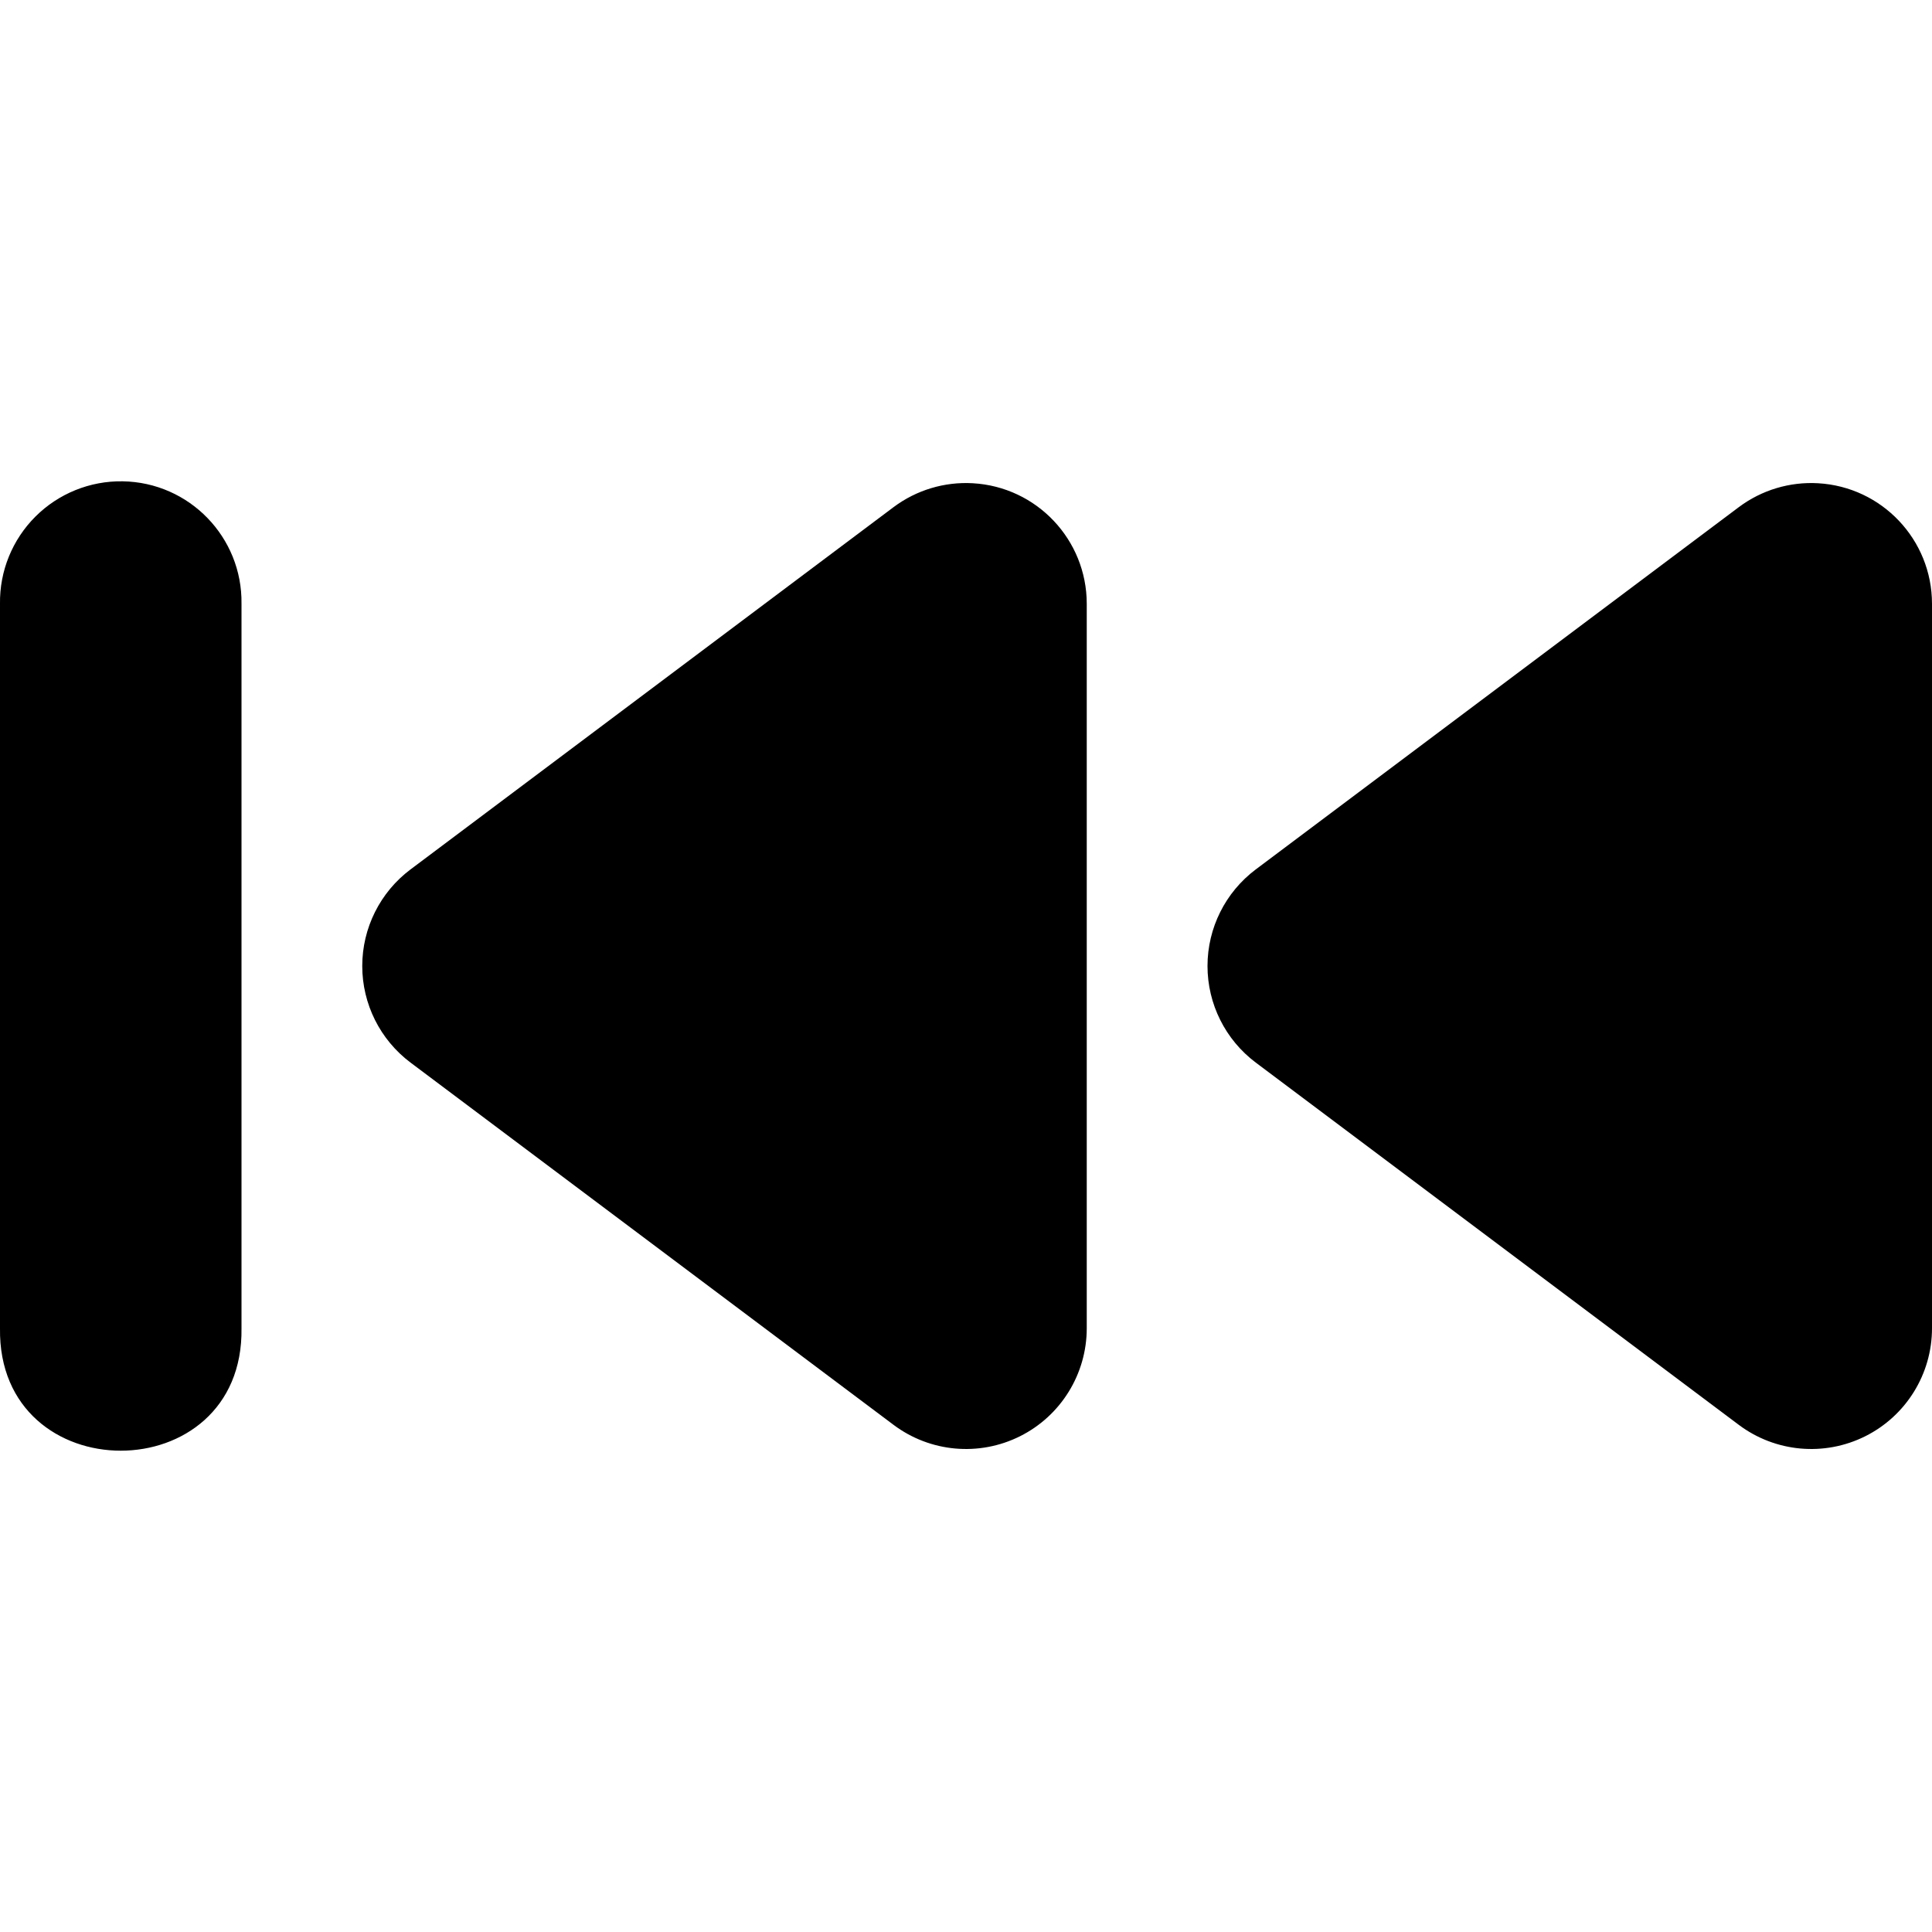
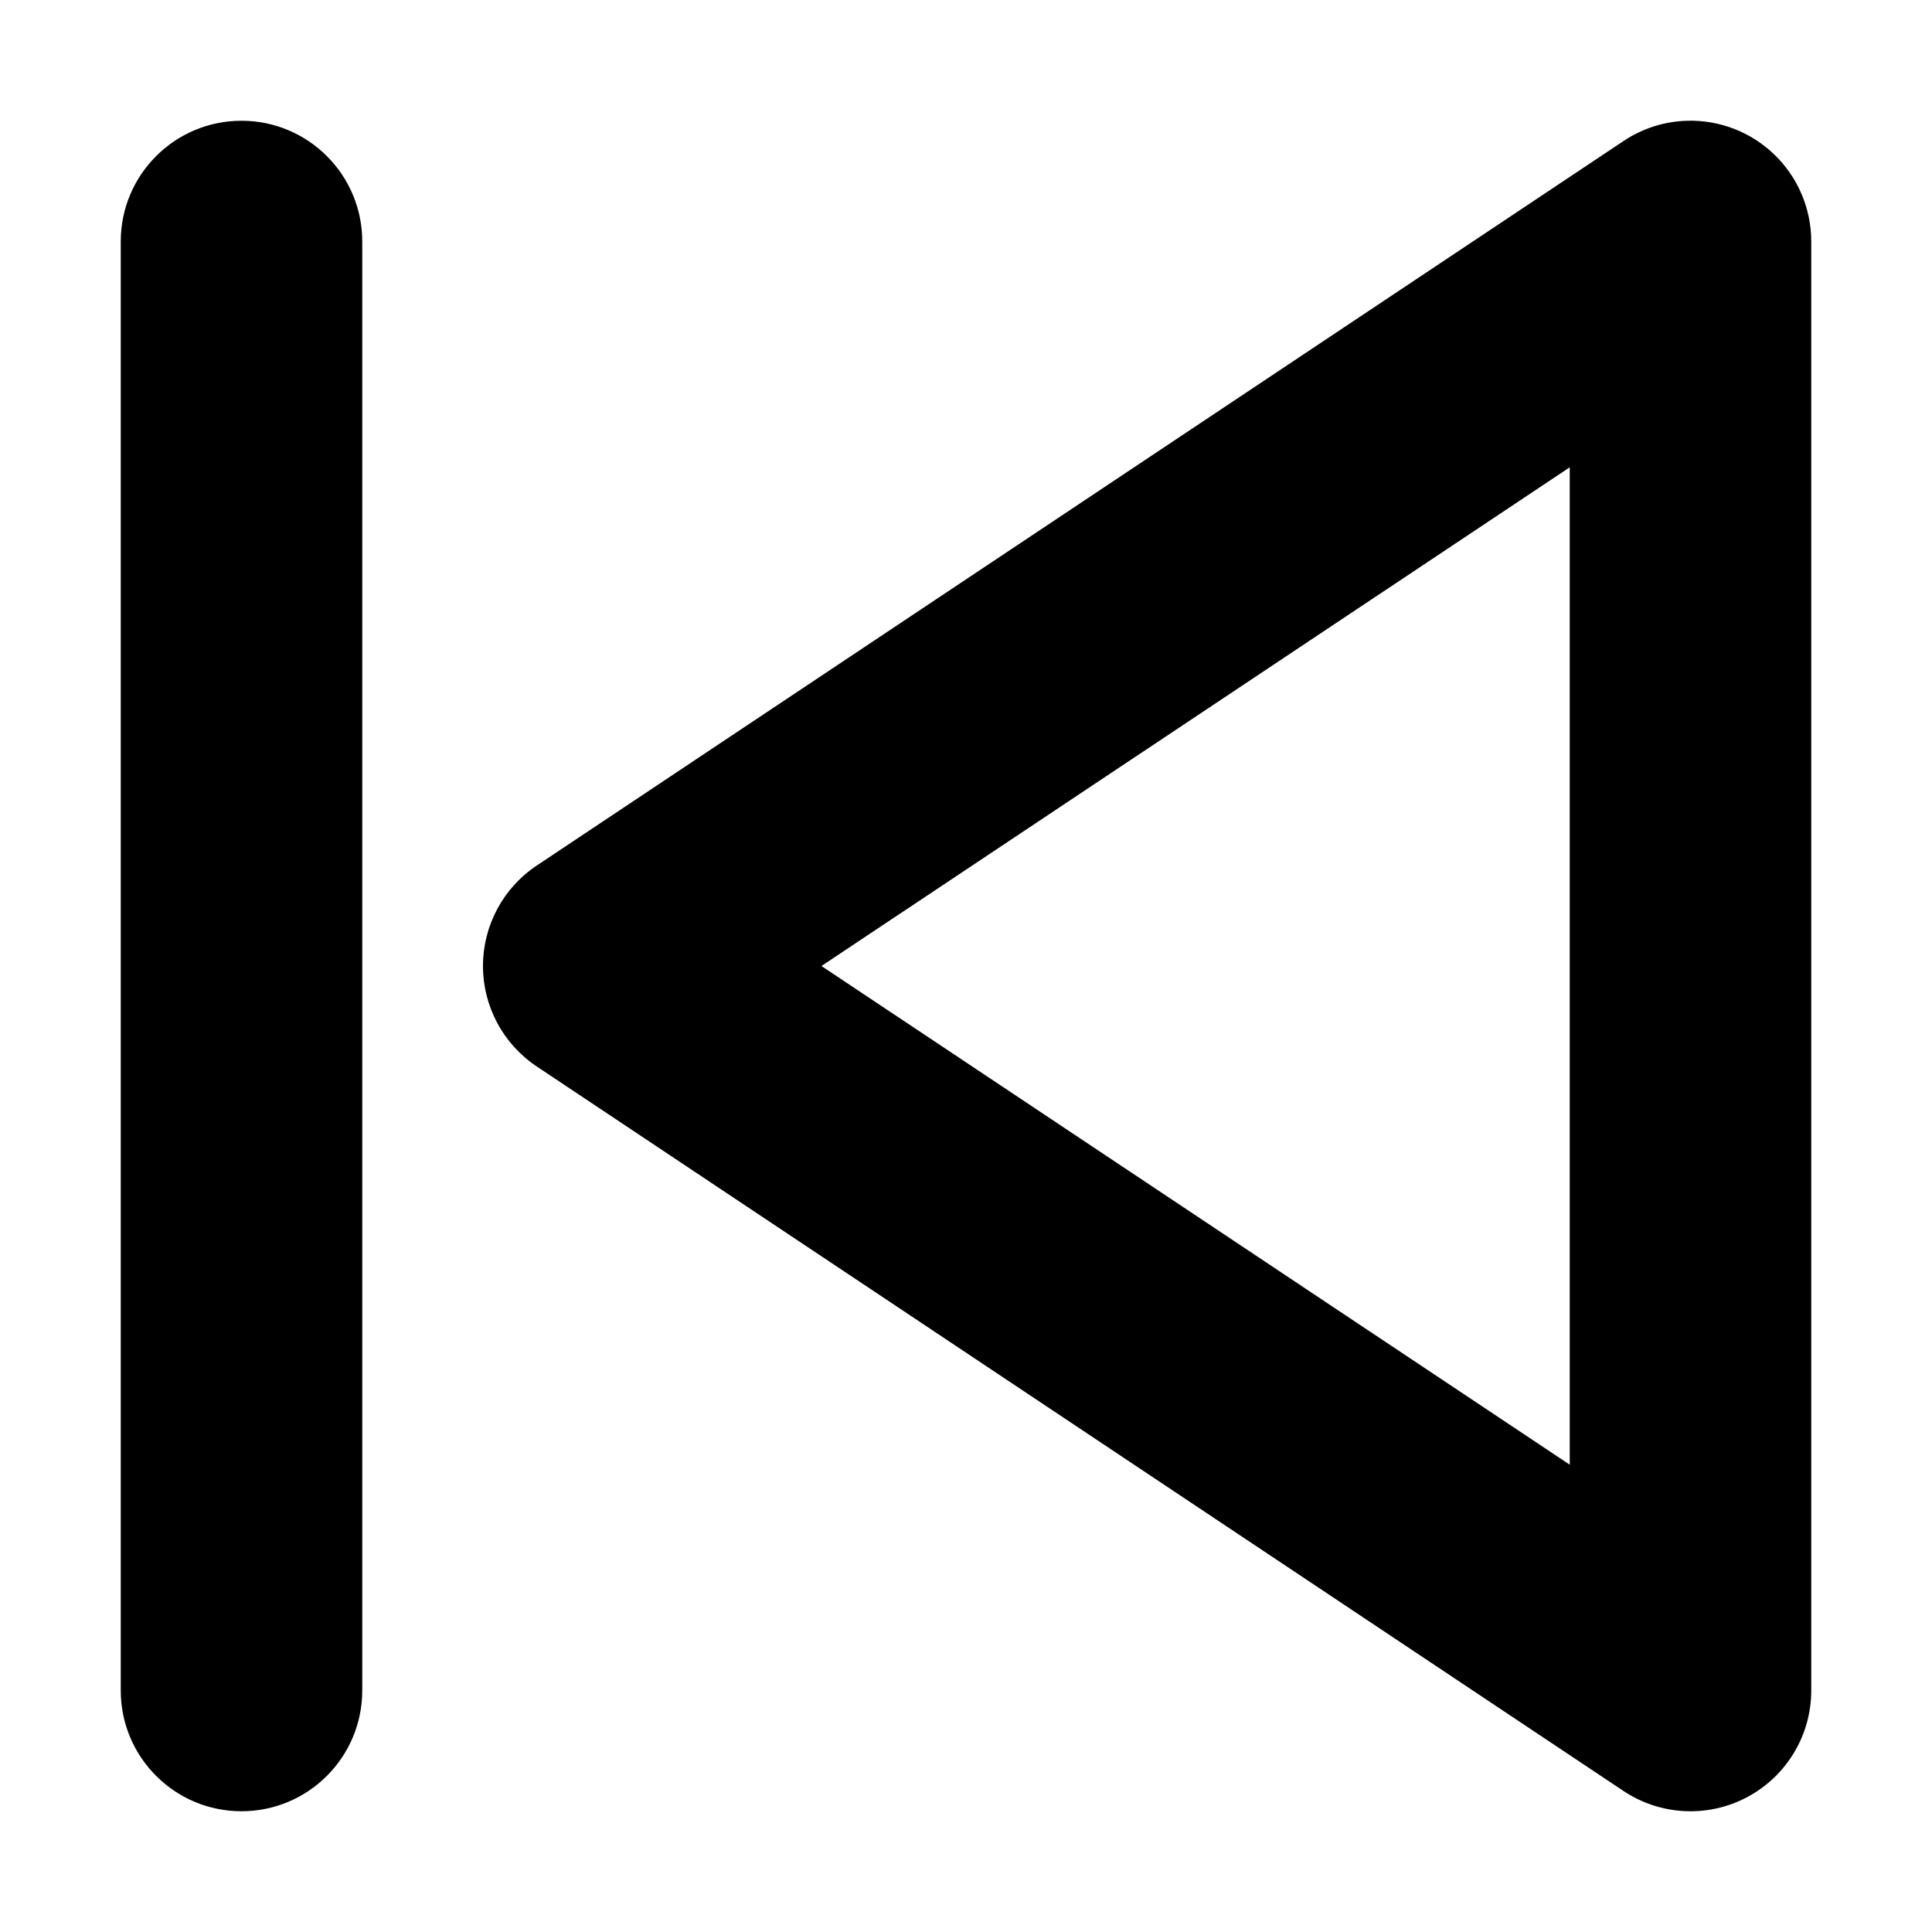
- <svg xmlns="http://www.w3.org/2000/svg" height="16" width="16">
-   <path font-family="sans-serif" color="#000" overflow="visible" font-weight="400" d="M1.016 3.986A1 1 0 0 1 2 5v6c.02 1.352-2.02 1.352-2 0V5a1 1 0 0 1 1.016-1.014zm14.04.016A1 1 0 0 1 16 5v6a1 1 0 0 1-1.6.8l-4-3a1 1 0 0 1 0-1.6l4-3a1 1 0 0 1 .657-.198zm-7 0A1 1 0 0 1 9 5v6a1 1 0 0 1-1.6.8l-4-3a1 1 0 0 1 0-1.6l4-3a1 1 0 0 1 .657-.198z" style="line-height:normal;font-variant-ligatures:normal;font-variant-position:normal;font-variant-caps:normal;font-variant-numeric:normal;font-variant-alternates:normal;font-feature-settings:normal;text-indent:0;text-align:start;text-decoration-line:none;text-decoration-style:solid;text-decoration-color:#000;text-transform:none;text-orientation:mixed;white-space:normal;shape-padding:0;isolation:auto;mix-blend-mode:normal;solid-color:#000;solid-opacity:1" />
+ <svg xmlns="http://www.w3.org/2000/svg" width="16" height="16">
+   <path d="M2 1a1 1 0 0 0-1 1v12a1 1 0 0 0 1 1 1 1 0 0 0 1-1V2a1 1 0 0 0-1-1zm11.97 0a1 1 0 0 0-.525.168l-9 6a1 1 0 0 0 0 1.664l9 6A1 1 0 0 0 15 14V2a1 1 0 0 0-1.03-1zM13 3.87v8.26L6.803 8 13 3.87z" style="line-height:normal;font-variant-ligatures:normal;font-variant-position:normal;font-variant-caps:normal;font-variant-numeric:normal;font-variant-alternates:normal;font-variant-east-asian:normal;font-feature-settings:normal;font-variation-settings:normal;text-indent:0;text-align:start;text-decoration-line:none;text-decoration-style:solid;text-decoration-color:#000;text-transform:none;text-orientation:mixed;white-space:normal;shape-padding:0;shape-margin:0;inline-size:0;isolation:auto;mix-blend-mode:normal;solid-color:#000;solid-opacity:1;filter-blend-mode:normal;filter-gaussianBlur-deviation:0" color="#000" font-weight="400" font-family="sans-serif" overflow="visible" />
</svg>
